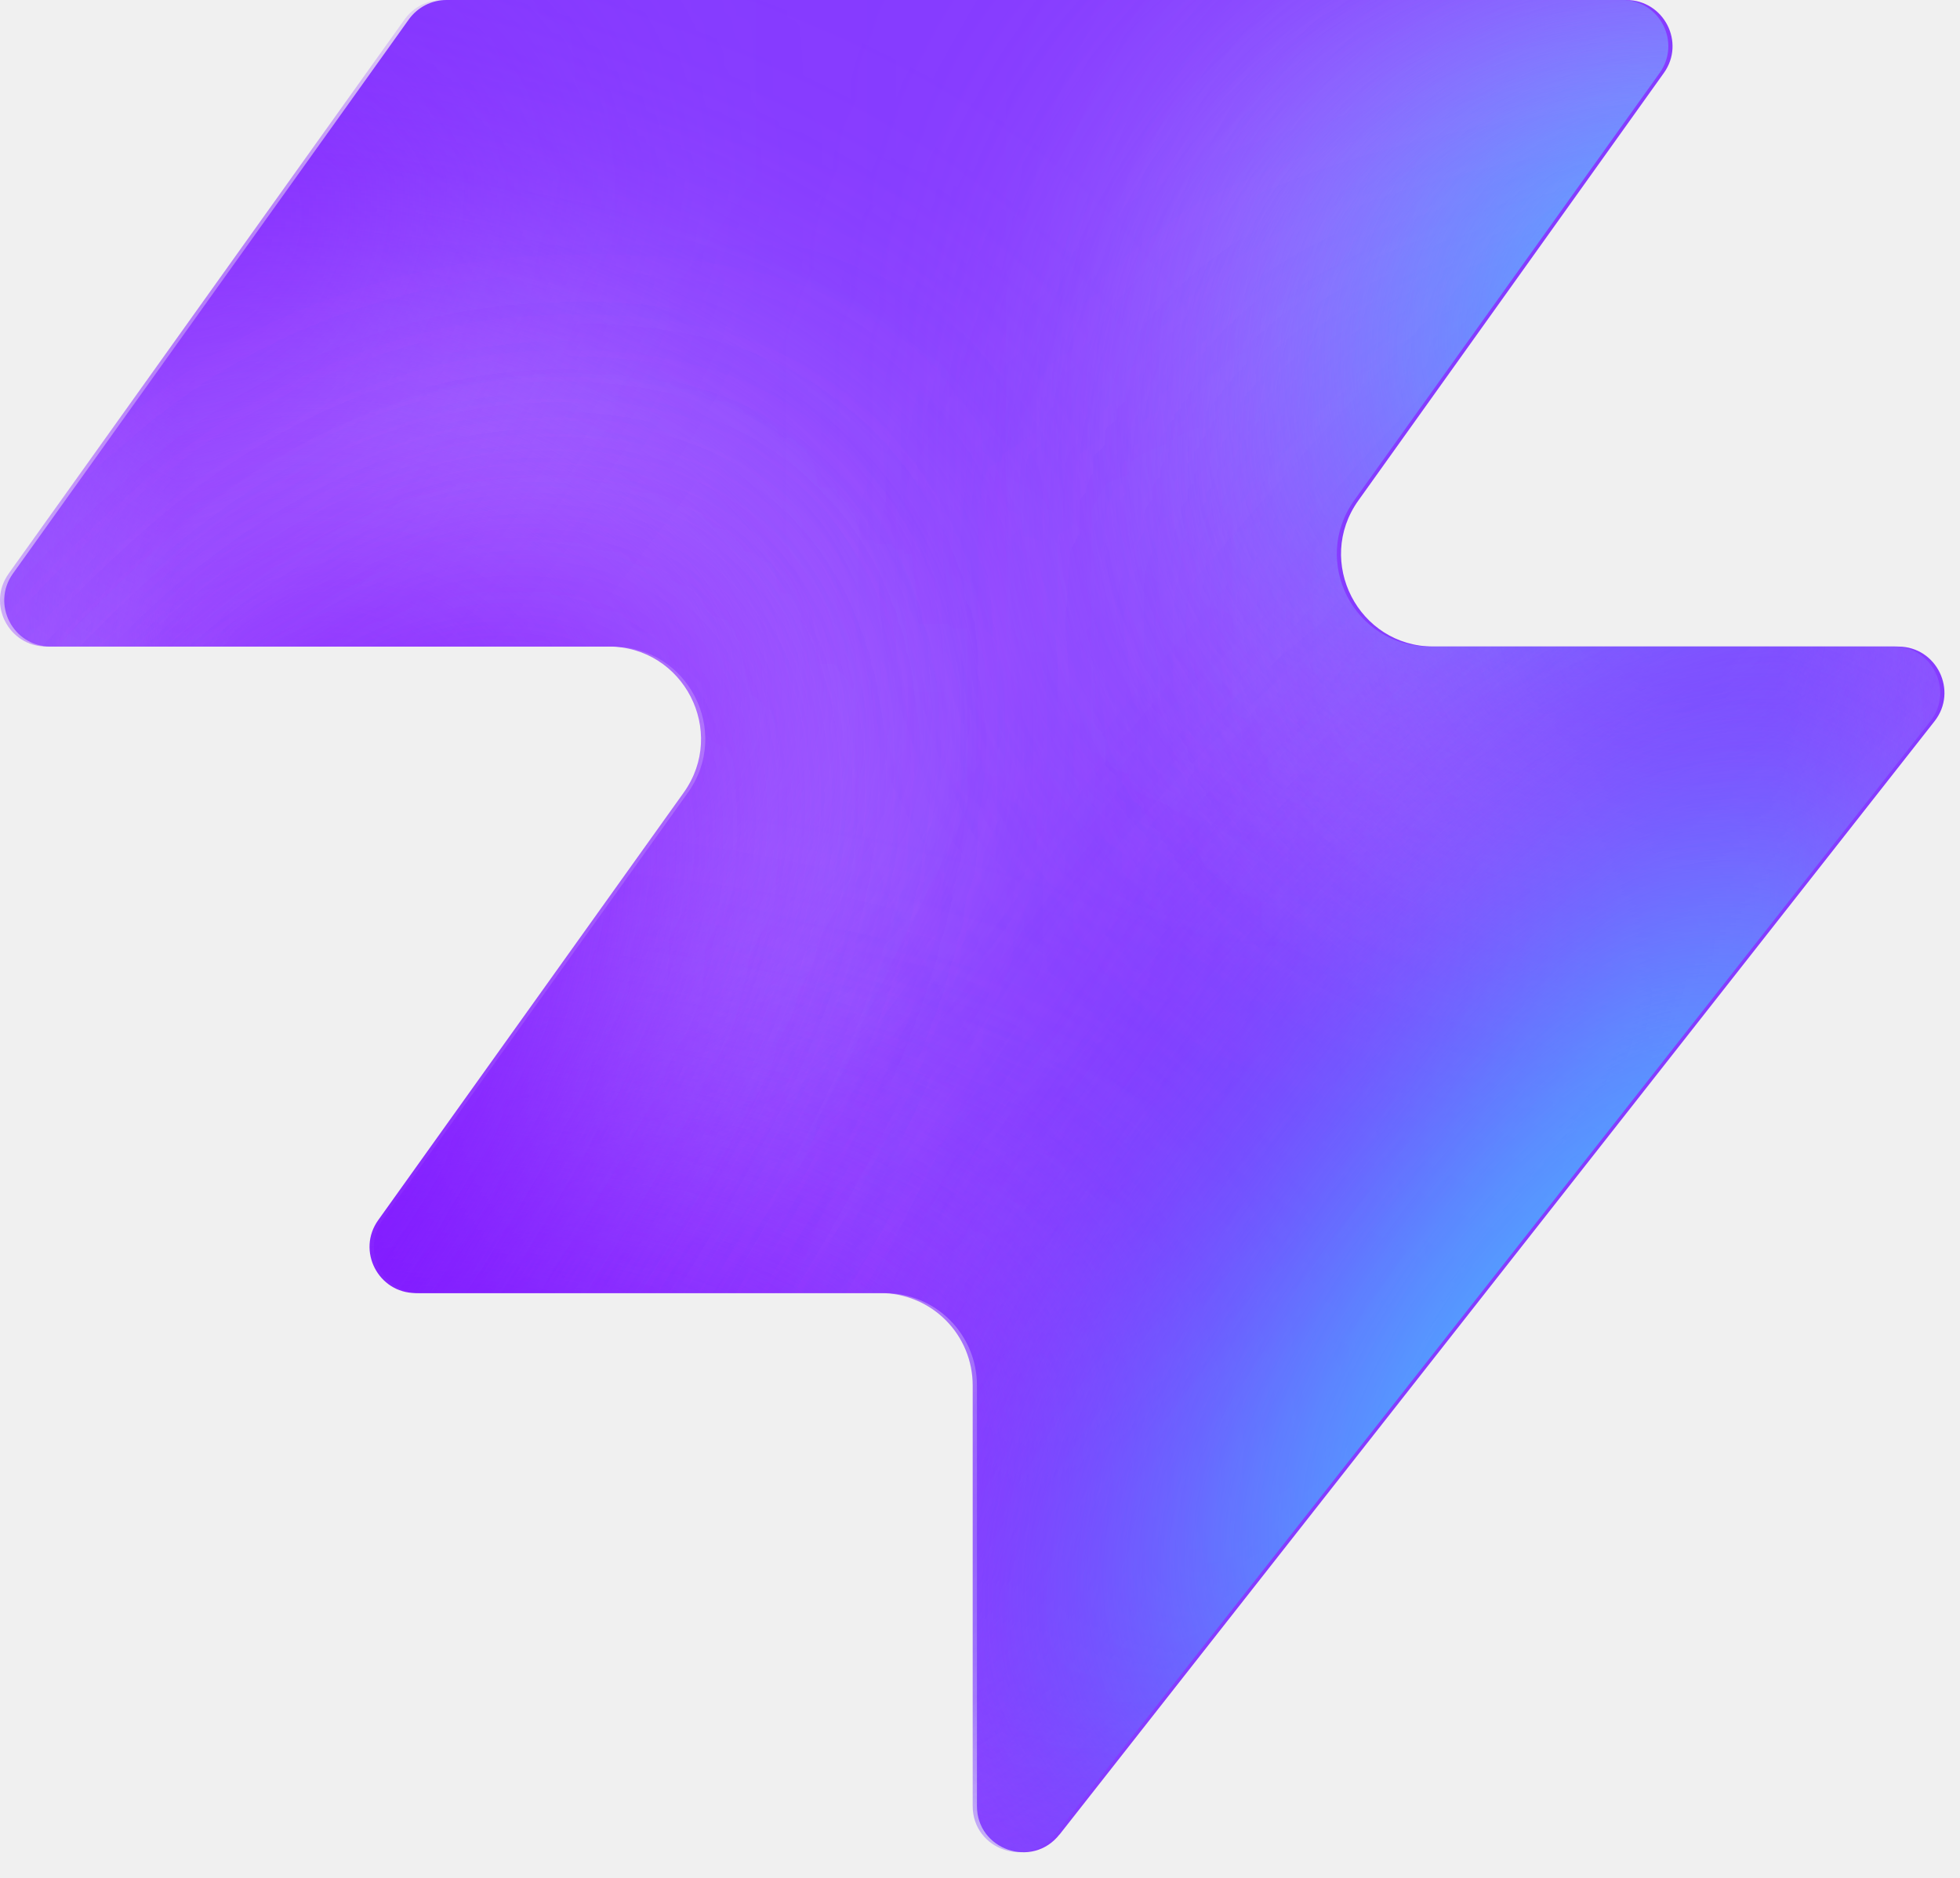
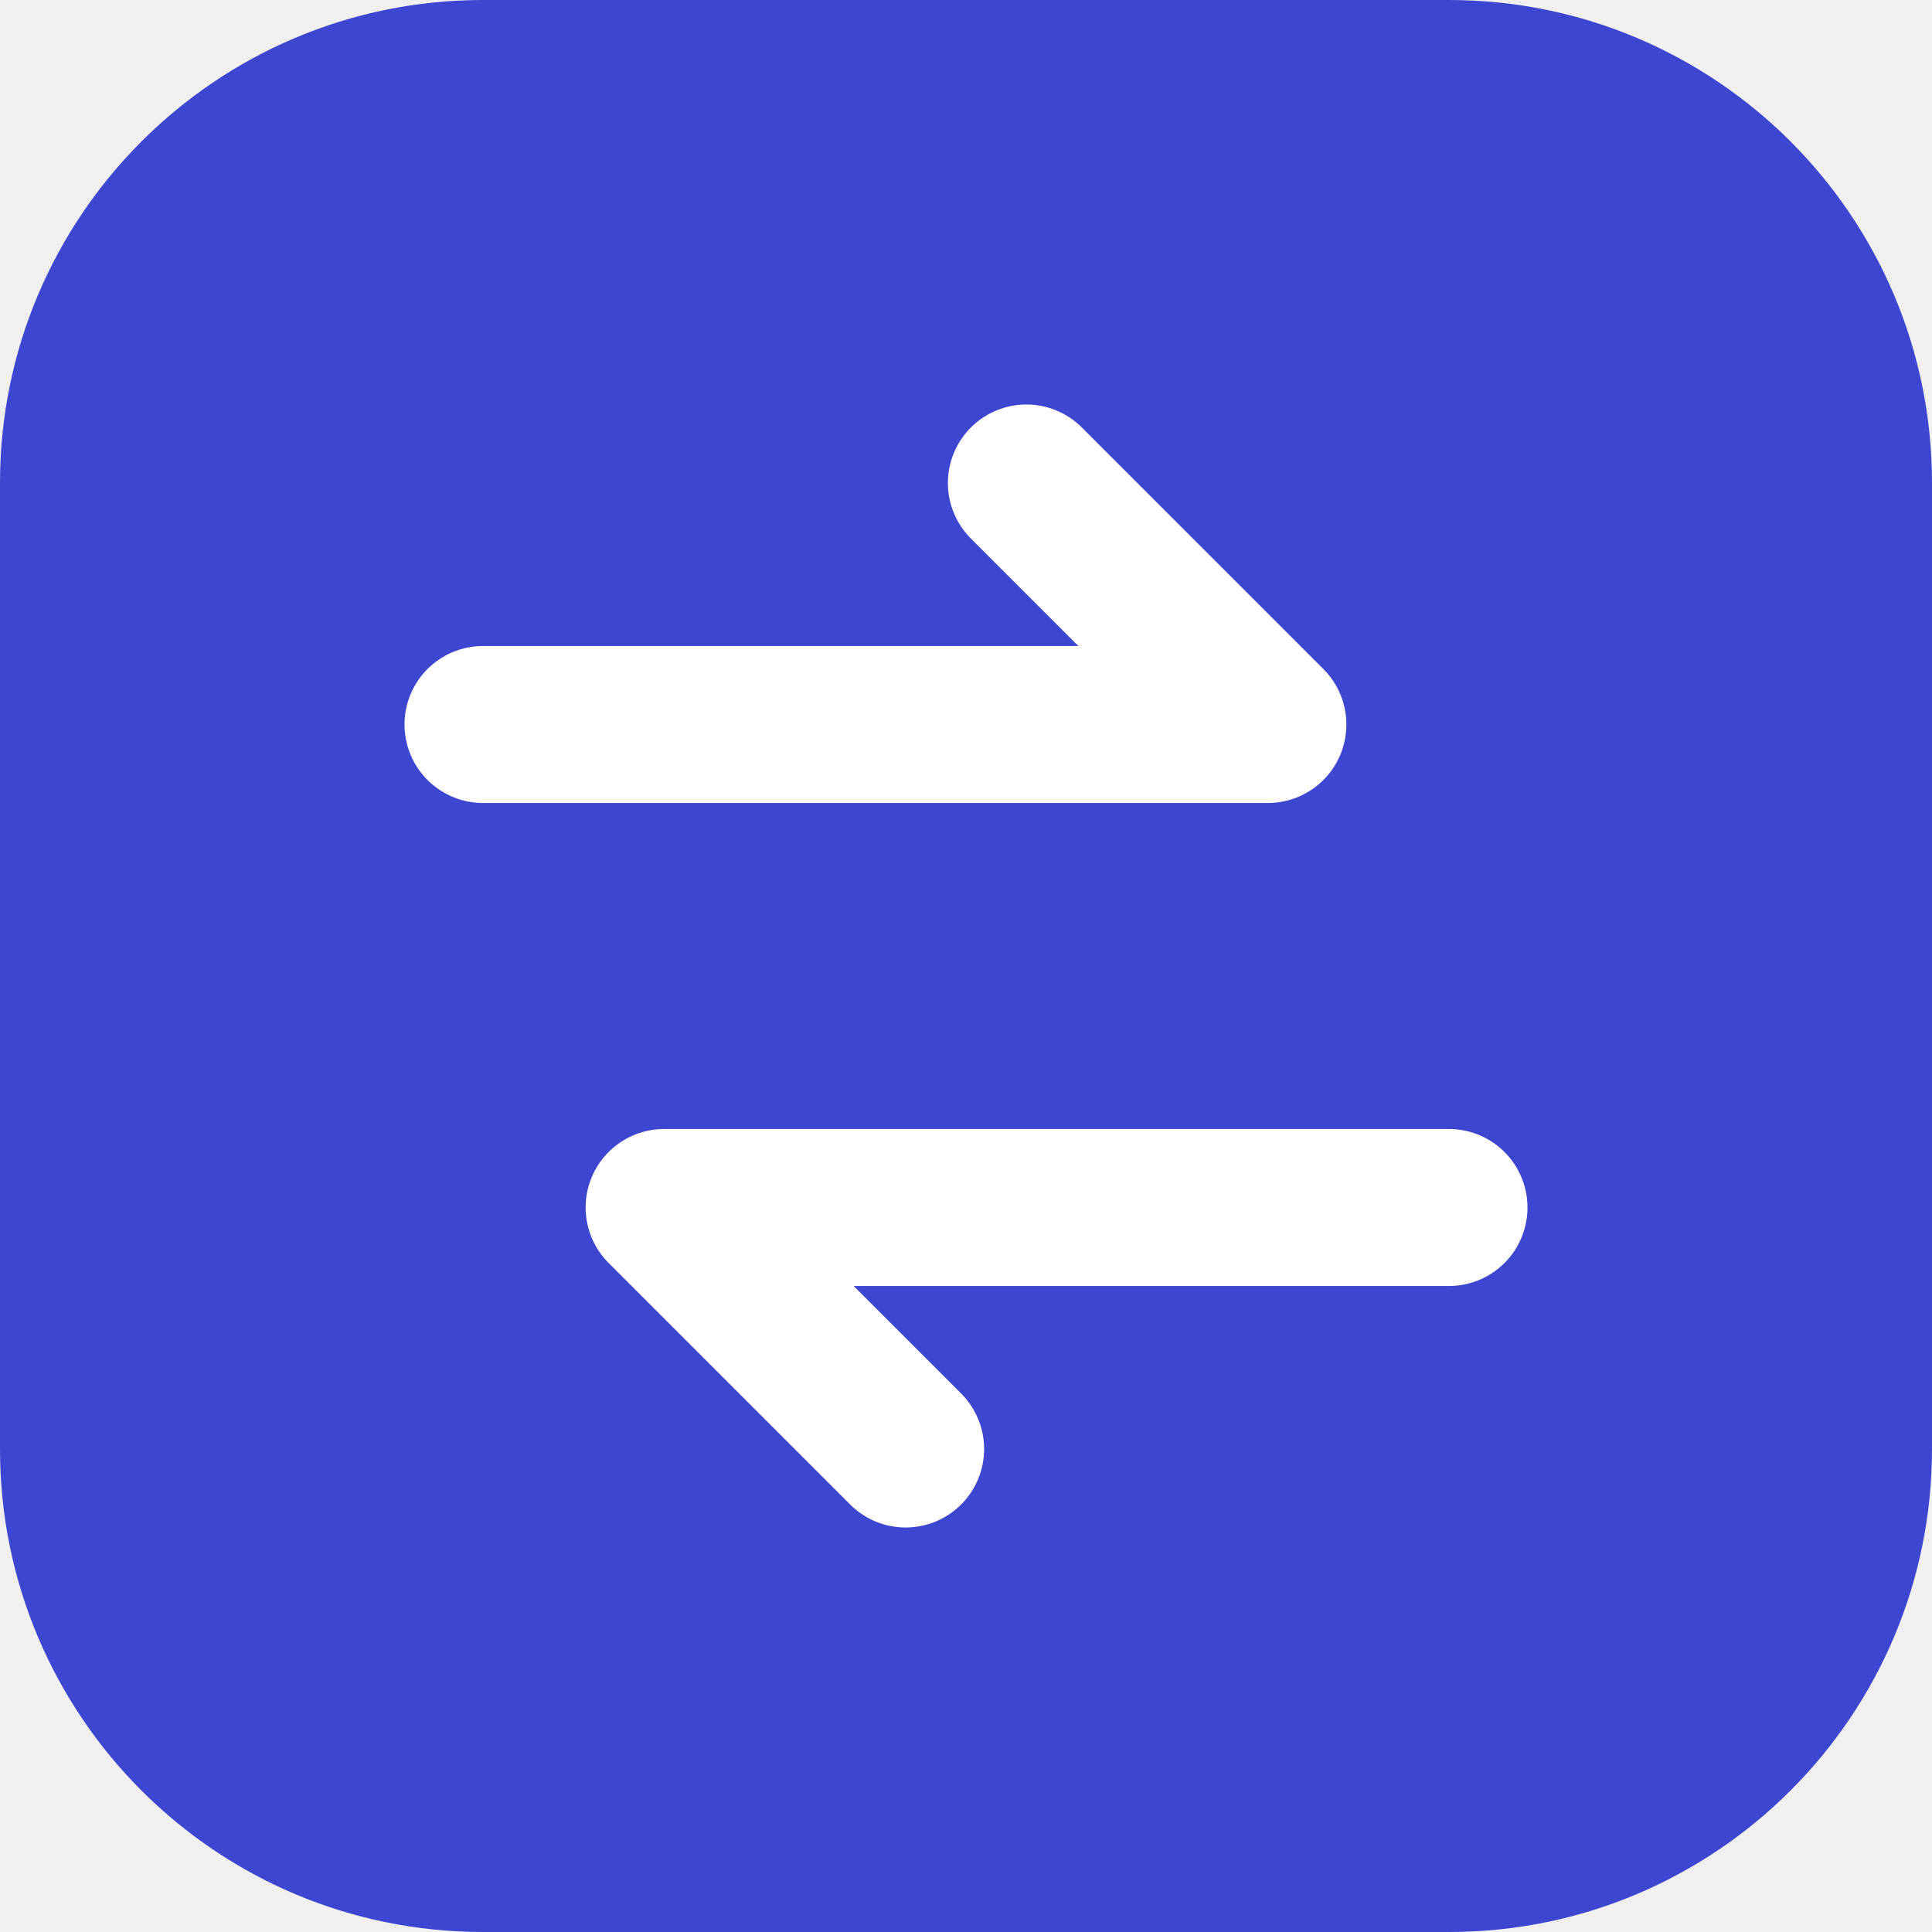
- <svg xmlns="http://www.w3.org/2000/svg" width="48" height="46" fill="none" viewBox="0 0 48 46">
-   <path fill="#863bff" d="M25.946 44.938c-.664.845-2.021.375-2.021-.698V33.937a2.26 2.26 0 0 0-2.262-2.262H10.287c-.92 0-1.456-1.04-.92-1.788l7.48-10.471c1.07-1.497 0-3.578-1.842-3.578H1.237c-.92 0-1.456-1.04-.92-1.788L10.013.474c.214-.297.556-.474.92-.474h28.894c.92 0 1.456 1.04.92 1.788l-7.48 10.471c-1.07 1.498 0 3.579 1.842 3.579h11.377c.943 0 1.473 1.088.89 1.83L25.947 44.94z" style="fill:#863bff;fill:color(display-p3 .525 .23 1);fill-opacity:1" />
-   <mask id="a" width="48" height="46" x="0" y="0" maskUnits="userSpaceOnUse" style="mask-type:alpha">
-     <path fill="#000" d="M25.842 44.938c-.664.844-2.021.375-2.021-.698V33.937a2.26 2.26 0 0 0-2.262-2.262H10.183c-.92 0-1.456-1.04-.92-1.788l7.48-10.471c1.07-1.498 0-3.579-1.842-3.579H1.133c-.92 0-1.456-1.04-.92-1.787L9.91.473c.214-.297.556-.474.92-.474h28.894c.92 0 1.456 1.04.92 1.788l-7.48 10.471c-1.07 1.498 0 3.578 1.842 3.578h11.377c.943 0 1.473 1.088.89 1.832L25.843 44.94z" style="fill:#000;fill-opacity:1" />
-   </mask>
-   <g mask="url(#a)">
-     <g filter="url(#b)">
-       <ellipse cx="5.508" cy="14.704" fill="#ede6ff" rx="5.508" ry="14.704" style="fill:#ede6ff;fill:color(display-p3 .927 .903 1);fill-opacity:1" transform="matrix(.00324 1 1 -.00324 -4.47 31.516)" />
-     </g>
-     <g filter="url(#c)">
-       <ellipse cx="10.399" cy="29.851" fill="#ede6ff" rx="10.399" ry="29.851" style="fill:#ede6ff;fill:color(display-p3 .927 .903 1);fill-opacity:1" transform="matrix(.00324 1 1 -.00324 -39.328 7.883)" />
-     </g>
-     <g filter="url(#d)">
-       <ellipse cx="5.508" cy="30.487" fill="#7e14ff" rx="5.508" ry="30.487" style="fill:#7e14ff;fill:color(display-p3 .492 .077 1);fill-opacity:1" transform="rotate(89.814 -25.913 -14.639)scale(1 -1)" />
-     </g>
-     <g filter="url(#e)">
-       <ellipse cx="5.508" cy="30.599" fill="#7e14ff" rx="5.508" ry="30.599" style="fill:#7e14ff;fill:color(display-p3 .492 .077 1);fill-opacity:1" transform="rotate(89.814 -32.644 -3.334)scale(1 -1)" />
-     </g>
-     <g filter="url(#f)">
-       <ellipse cx="5.508" cy="30.599" fill="#7e14ff" rx="5.508" ry="30.599" style="fill:#7e14ff;fill:color(display-p3 .492 .077 1);fill-opacity:1" transform="matrix(.00324 1 1 -.00324 -34.34 30.47)" />
-     </g>
-     <g filter="url(#g)">
-       <ellipse cx="14.072" cy="22.078" fill="#ede6ff" rx="14.072" ry="22.078" style="fill:#ede6ff;fill:color(display-p3 .927 .903 1);fill-opacity:1" transform="rotate(93.35 24.506 48.493)scale(-1 1)" />
-     </g>
-     <g filter="url(#h)">
-       <ellipse cx="3.47" cy="21.501" fill="#7e14ff" rx="3.47" ry="21.501" style="fill:#7e14ff;fill:color(display-p3 .492 .077 1);fill-opacity:1" transform="rotate(89.009 28.708 47.59)scale(-1 1)" />
-     </g>
-     <g filter="url(#i)">
-       <ellipse cx="3.47" cy="21.501" fill="#7e14ff" rx="3.47" ry="21.501" style="fill:#7e14ff;fill:color(display-p3 .492 .077 1);fill-opacity:1" transform="rotate(89.009 28.708 47.59)scale(-1 1)" />
-     </g>
-     <g filter="url(#j)">
-       <ellipse cx=".387" cy="8.972" fill="#7e14ff" rx="4.407" ry="29.108" style="fill:#7e14ff;fill:color(display-p3 .492 .077 1);fill-opacity:1" transform="rotate(39.51 .387 8.972)" />
-     </g>
-     <g filter="url(#k)">
-       <ellipse cx="47.523" cy="-6.092" fill="#7e14ff" rx="4.407" ry="29.108" style="fill:#7e14ff;fill:color(display-p3 .492 .077 1);fill-opacity:1" transform="rotate(37.892 47.523 -6.092)" />
-     </g>
-     <g filter="url(#l)">
-       <ellipse cx="41.412" cy="6.333" fill="#47bfff" rx="5.971" ry="9.665" style="fill:#47bfff;fill:color(display-p3 .28 .748 1);fill-opacity:1" transform="rotate(37.892 41.412 6.333)" />
-     </g>
-     <g filter="url(#m)">
-       <ellipse cx="-1.879" cy="38.332" fill="#7e14ff" rx="4.407" ry="29.108" style="fill:#7e14ff;fill:color(display-p3 .492 .077 1);fill-opacity:1" transform="rotate(37.892 -1.88 38.332)" />
-     </g>
-     <g filter="url(#n)">
-       <ellipse cx="-1.879" cy="38.332" fill="#7e14ff" rx="4.407" ry="29.108" style="fill:#7e14ff;fill:color(display-p3 .492 .077 1);fill-opacity:1" transform="rotate(37.892 -1.88 38.332)" />
-     </g>
-     <g filter="url(#o)">
-       <ellipse cx="35.651" cy="29.907" fill="#7e14ff" rx="4.407" ry="29.108" style="fill:#7e14ff;fill:color(display-p3 .492 .077 1);fill-opacity:1" transform="rotate(37.892 35.651 29.907)" />
-     </g>
-     <g filter="url(#p)">
-       <ellipse cx="38.418" cy="32.4" fill="#47bfff" rx="5.971" ry="15.297" style="fill:#47bfff;fill:color(display-p3 .28 .748 1);fill-opacity:1" transform="rotate(37.892 38.418 32.4)" />
-     </g>
-   </g>
-   <defs>
-     <filter id="b" width="60.045" height="41.654" x="-19.77" y="16.149" color-interpolation-filters="sRGB" filterUnits="userSpaceOnUse">
-       <feFlood flood-opacity="0" result="BackgroundImageFix" />
-       <feBlend in="SourceGraphic" in2="BackgroundImageFix" result="shape" />
-       <feGaussianBlur result="effect1_foregroundBlur_2002_17158" stdDeviation="7.659" />
-     </filter>
-     <filter id="c" width="90.34" height="51.437" x="-54.613" y="-7.533" color-interpolation-filters="sRGB" filterUnits="userSpaceOnUse">
-       <feFlood flood-opacity="0" result="BackgroundImageFix" />
-       <feBlend in="SourceGraphic" in2="BackgroundImageFix" result="shape" />
-       <feGaussianBlur result="effect1_foregroundBlur_2002_17158" stdDeviation="7.659" />
-     </filter>
-     <filter id="d" width="79.355" height="29.4" x="-49.64" y="2.03" color-interpolation-filters="sRGB" filterUnits="userSpaceOnUse">
-       <feFlood flood-opacity="0" result="BackgroundImageFix" />
-       <feBlend in="SourceGraphic" in2="BackgroundImageFix" result="shape" />
-       <feGaussianBlur result="effect1_foregroundBlur_2002_17158" stdDeviation="4.596" />
-     </filter>
-     <filter id="e" width="79.579" height="29.4" x="-45.045" y="20.029" color-interpolation-filters="sRGB" filterUnits="userSpaceOnUse">
-       <feFlood flood-opacity="0" result="BackgroundImageFix" />
-       <feBlend in="SourceGraphic" in2="BackgroundImageFix" result="shape" />
-       <feGaussianBlur result="effect1_foregroundBlur_2002_17158" stdDeviation="4.596" />
-     </filter>
-     <filter id="f" width="79.579" height="29.4" x="-43.513" y="21.178" color-interpolation-filters="sRGB" filterUnits="userSpaceOnUse">
-       <feFlood flood-opacity="0" result="BackgroundImageFix" />
-       <feBlend in="SourceGraphic" in2="BackgroundImageFix" result="shape" />
-       <feGaussianBlur result="effect1_foregroundBlur_2002_17158" stdDeviation="4.596" />
-     </filter>
-     <filter id="g" width="74.749" height="58.852" x="15.756" y="-17.901" color-interpolation-filters="sRGB" filterUnits="userSpaceOnUse">
-       <feFlood flood-opacity="0" result="BackgroundImageFix" />
-       <feBlend in="SourceGraphic" in2="BackgroundImageFix" result="shape" />
-       <feGaussianBlur result="effect1_foregroundBlur_2002_17158" stdDeviation="7.659" />
-     </filter>
-     <filter id="h" width="61.377" height="25.362" x="23.548" y="2.284" color-interpolation-filters="sRGB" filterUnits="userSpaceOnUse">
-       <feFlood flood-opacity="0" result="BackgroundImageFix" />
-       <feBlend in="SourceGraphic" in2="BackgroundImageFix" result="shape" />
-       <feGaussianBlur result="effect1_foregroundBlur_2002_17158" stdDeviation="4.596" />
-     </filter>
-     <filter id="i" width="61.377" height="25.362" x="23.548" y="2.284" color-interpolation-filters="sRGB" filterUnits="userSpaceOnUse">
-       <feFlood flood-opacity="0" result="BackgroundImageFix" />
-       <feBlend in="SourceGraphic" in2="BackgroundImageFix" result="shape" />
-       <feGaussianBlur result="effect1_foregroundBlur_2002_17158" stdDeviation="4.596" />
-     </filter>
-     <filter id="j" width="56.045" height="63.649" x="-27.636" y="-22.853" color-interpolation-filters="sRGB" filterUnits="userSpaceOnUse">
-       <feFlood flood-opacity="0" result="BackgroundImageFix" />
-       <feBlend in="SourceGraphic" in2="BackgroundImageFix" result="shape" />
-       <feGaussianBlur result="effect1_foregroundBlur_2002_17158" stdDeviation="4.596" />
-     </filter>
-     <filter id="k" width="54.814" height="64.646" x="20.116" y="-38.415" color-interpolation-filters="sRGB" filterUnits="userSpaceOnUse">
-       <feFlood flood-opacity="0" result="BackgroundImageFix" />
-       <feBlend in="SourceGraphic" in2="BackgroundImageFix" result="shape" />
-       <feGaussianBlur result="effect1_foregroundBlur_2002_17158" stdDeviation="4.596" />
-     </filter>
-     <filter id="l" width="33.541" height="35.313" x="24.641" y="-11.323" color-interpolation-filters="sRGB" filterUnits="userSpaceOnUse">
-       <feFlood flood-opacity="0" result="BackgroundImageFix" />
-       <feBlend in="SourceGraphic" in2="BackgroundImageFix" result="shape" />
-       <feGaussianBlur result="effect1_foregroundBlur_2002_17158" stdDeviation="4.596" />
-     </filter>
-     <filter id="m" width="54.814" height="64.646" x="-29.286" y="6.009" color-interpolation-filters="sRGB" filterUnits="userSpaceOnUse">
-       <feFlood flood-opacity="0" result="BackgroundImageFix" />
-       <feBlend in="SourceGraphic" in2="BackgroundImageFix" result="shape" />
-       <feGaussianBlur result="effect1_foregroundBlur_2002_17158" stdDeviation="4.596" />
-     </filter>
-     <filter id="n" width="54.814" height="64.646" x="-29.286" y="6.009" color-interpolation-filters="sRGB" filterUnits="userSpaceOnUse">
-       <feFlood flood-opacity="0" result="BackgroundImageFix" />
-       <feBlend in="SourceGraphic" in2="BackgroundImageFix" result="shape" />
-       <feGaussianBlur result="effect1_foregroundBlur_2002_17158" stdDeviation="4.596" />
-     </filter>
-     <filter id="o" width="54.814" height="64.646" x="8.244" y="-2.416" color-interpolation-filters="sRGB" filterUnits="userSpaceOnUse">
-       <feFlood flood-opacity="0" result="BackgroundImageFix" />
-       <feBlend in="SourceGraphic" in2="BackgroundImageFix" result="shape" />
-       <feGaussianBlur result="effect1_foregroundBlur_2002_17158" stdDeviation="4.596" />
-     </filter>
-     <filter id="p" width="39.409" height="43.623" x="18.713" y="10.588" color-interpolation-filters="sRGB" filterUnits="userSpaceOnUse">
-       <feFlood flood-opacity="0" result="BackgroundImageFix" />
-       <feBlend in="SourceGraphic" in2="BackgroundImageFix" result="shape" />
-       <feGaussianBlur result="effect1_foregroundBlur_2002_17158" stdDeviation="4.596" />
-     </filter>
-   </defs>
+ <svg xmlns="http://www.w3.org/2000/svg" viewBox="0 0 32 32">
+   <rect width="32" height="32" rx="8" fill="#3d46d0" />
+   <path d="M8 12h13l-4-4" stroke="#fff" stroke-width="2.6" stroke-linecap="round" stroke-linejoin="round" fill="none" />
+   <path d="M24 20H11l4 4" stroke="#fff" stroke-width="2.6" stroke-linecap="round" stroke-linejoin="round" fill="none" />
</svg>
